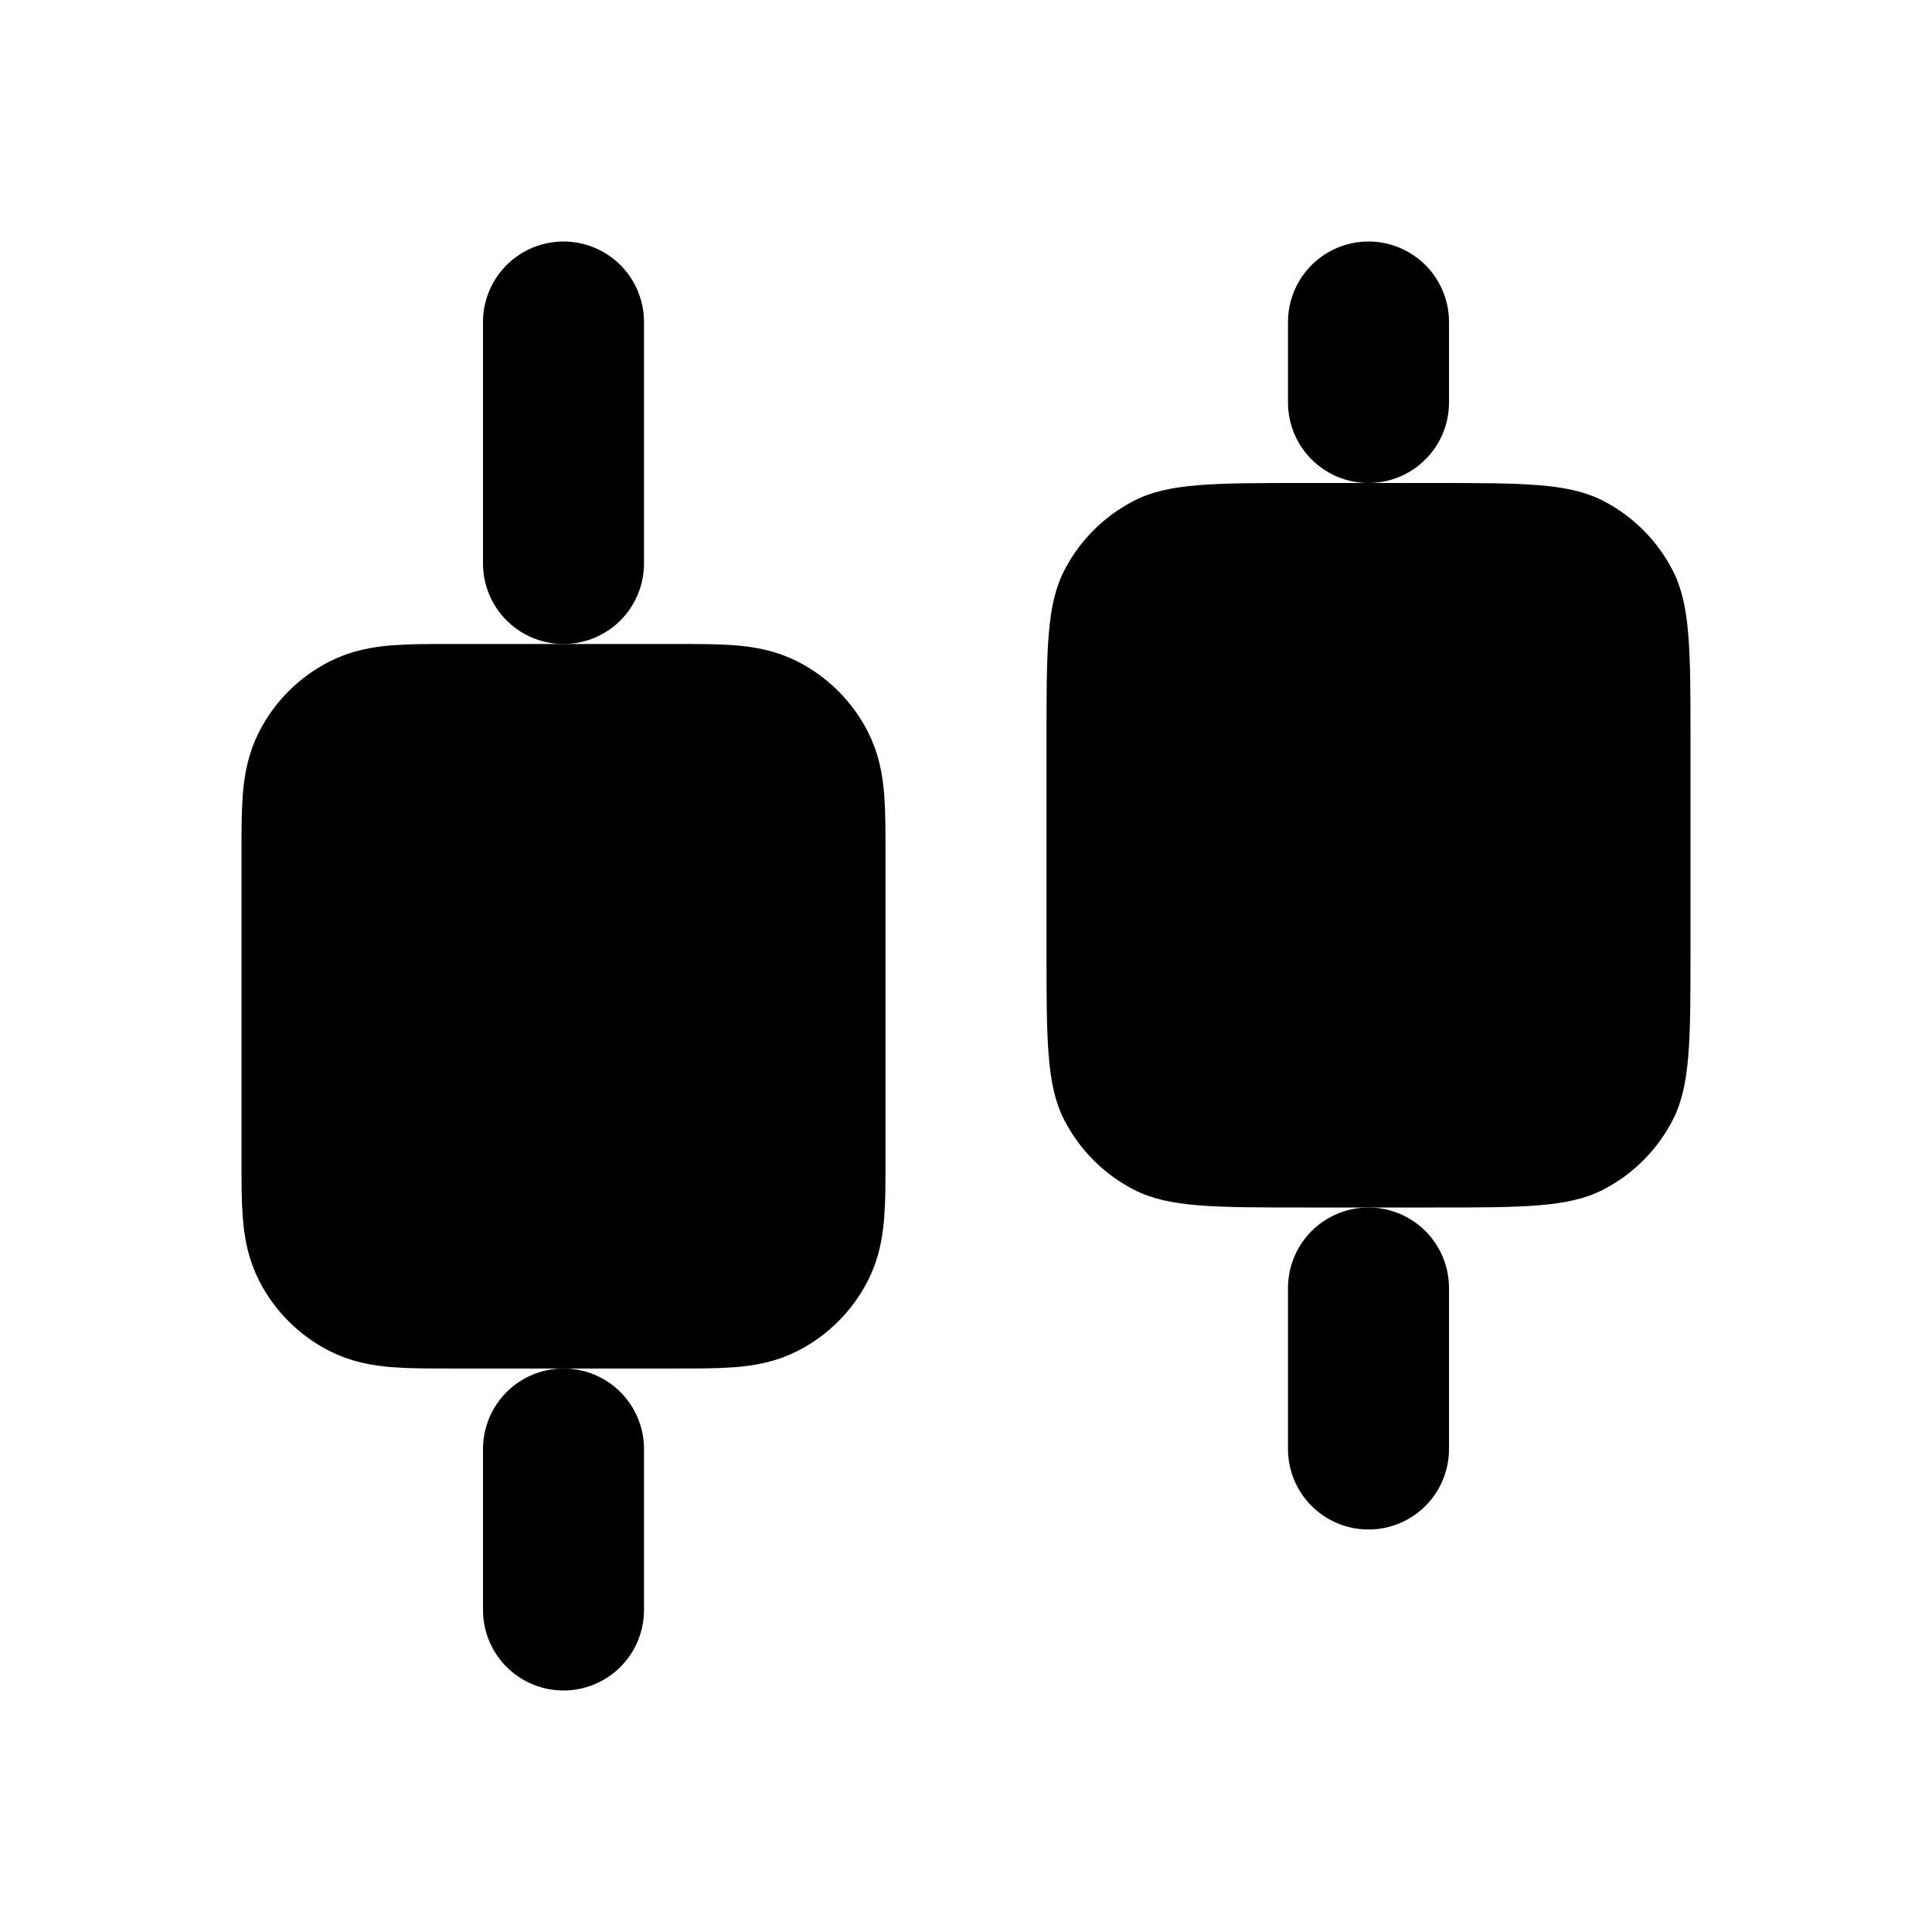
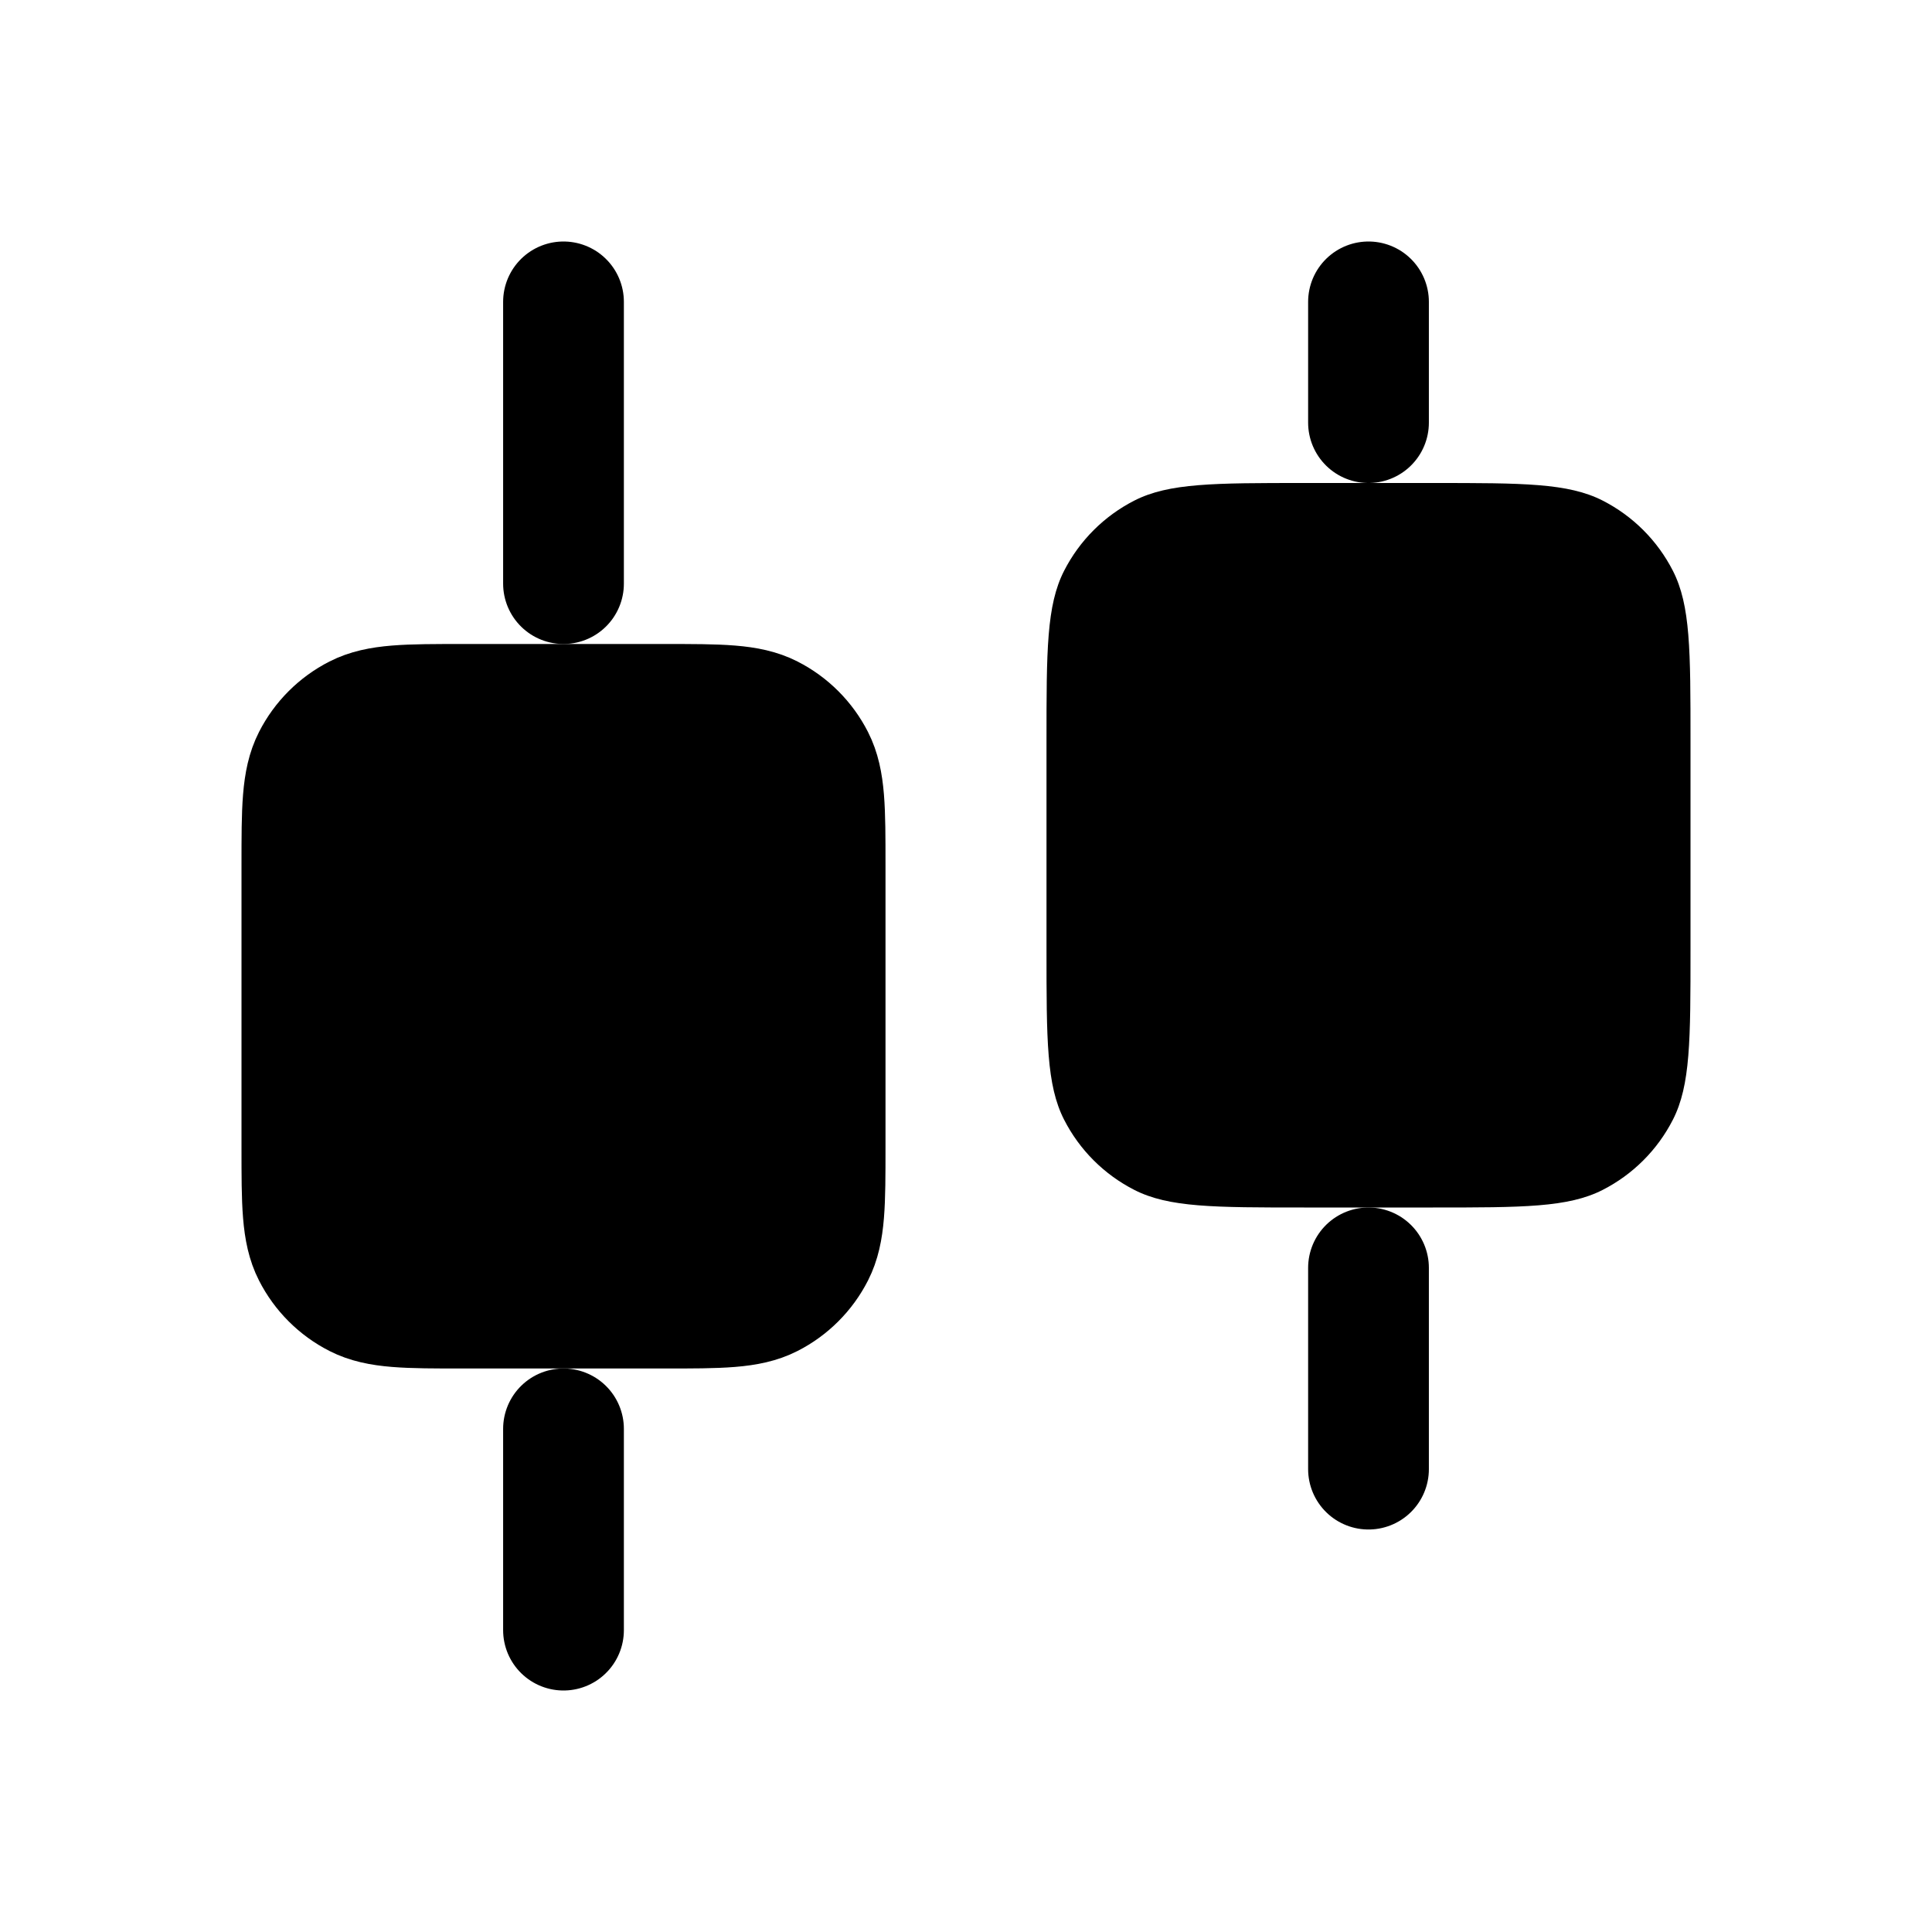
<svg xmlns="http://www.w3.org/2000/svg" viewBox="0 0 24 24" width="24" height="24">
-   <path d="M7 4L7 7M7 18L7 20" fill="none" stroke="currentColor" stroke-width="2" stroke-linecap="round" stroke-linejoin="round" />
-   <path d="M5.6 9L8.4 9C8.96 9 9.24 9 9.454 9.109A1 1 0 0 1 9.891 9.546C10 9.76 10 10.04 10 10.6L10 14.4C10 14.96 10 15.24 9.891 15.454A1 1 0 0 1 9.454 15.891C9.24 16 8.96 16 8.4 16L5.6 16C5.04 16 4.76 16 4.546 15.891A1 1 0 0 1 4.109 15.454C4 15.24 4 14.96 4 14.4L4 10.6C4 10.04 4 9.76 4.109 9.546A1 1 0 0 1 4.546 9.109C4.76 9 5.04 9 5.6 9Z" fill="currentColor" stroke="currentColor" stroke-width="2" stroke-linejoin="round" />
-   <path d="M17 4L17 5M17 16L17 18" fill="none" stroke="currentColor" stroke-width="2" stroke-linecap="round" stroke-linejoin="round" />
+   <path d="M7 3.75L7 7.25M7 17.75L7 20.25" fill="none" stroke="currentColor" stroke-width="1.5" stroke-linecap="round" stroke-linejoin="round" />
+   <path d="M5.75 8.75L8.25 8.75C8.95 8.75 9.3 8.75 9.567 8.886A1.25 1.25 0 0 1 10.114 9.433C10.25 9.7 10.25 10.05 10.25 10.75L10.25 14.25C10.25 14.95 10.25 15.3 10.114 15.567A1.25 1.25 0 0 1 9.567 16.114C9.3 16.25 8.95 16.25 8.25 16.25L5.75 16.25C5.05 16.25 4.7 16.25 4.433 16.114A1.25 1.25 0 0 1 3.886 15.567C3.75 15.3 3.75 14.95 3.75 14.25L3.75 10.75C3.75 10.05 3.75 9.7 3.886 9.433A1.25 1.25 0 0 1 4.433 8.886C4.7 8.75 5.05 8.75 5.75 8.75Z" fill="currentColor" stroke="currentColor" stroke-width="1.5" stroke-linejoin="round" />
+   <path d="M17 3.75L17 5.25M17 15.75L17 18.25" fill="none" stroke="currentColor" stroke-width="1.5" stroke-linecap="round" stroke-linejoin="round" />
  <path d="M16.2 6L17.8 6C18.92 6 19.48 6 19.908 6.218A2 2 0 0 1 20.782 7.092C21 7.52 21 8.08 21 9.2L21 11.8C21 12.92 21 13.48 20.782 13.908A2 2 0 0 1 19.908 14.782C19.48 15 18.92 15 17.8 15L16.2 15C15.08 15 14.52 15 14.092 14.782A2 2 0 0 1 13.218 13.908C13 13.48 13 12.92 13 11.8L13 9.2C13 8.08 13 7.52 13.218 7.092A2 2 0 0 1 14.092 6.218C14.52 6 15.08 6 16.2 6Z" fill="currentColor" />
</svg>
